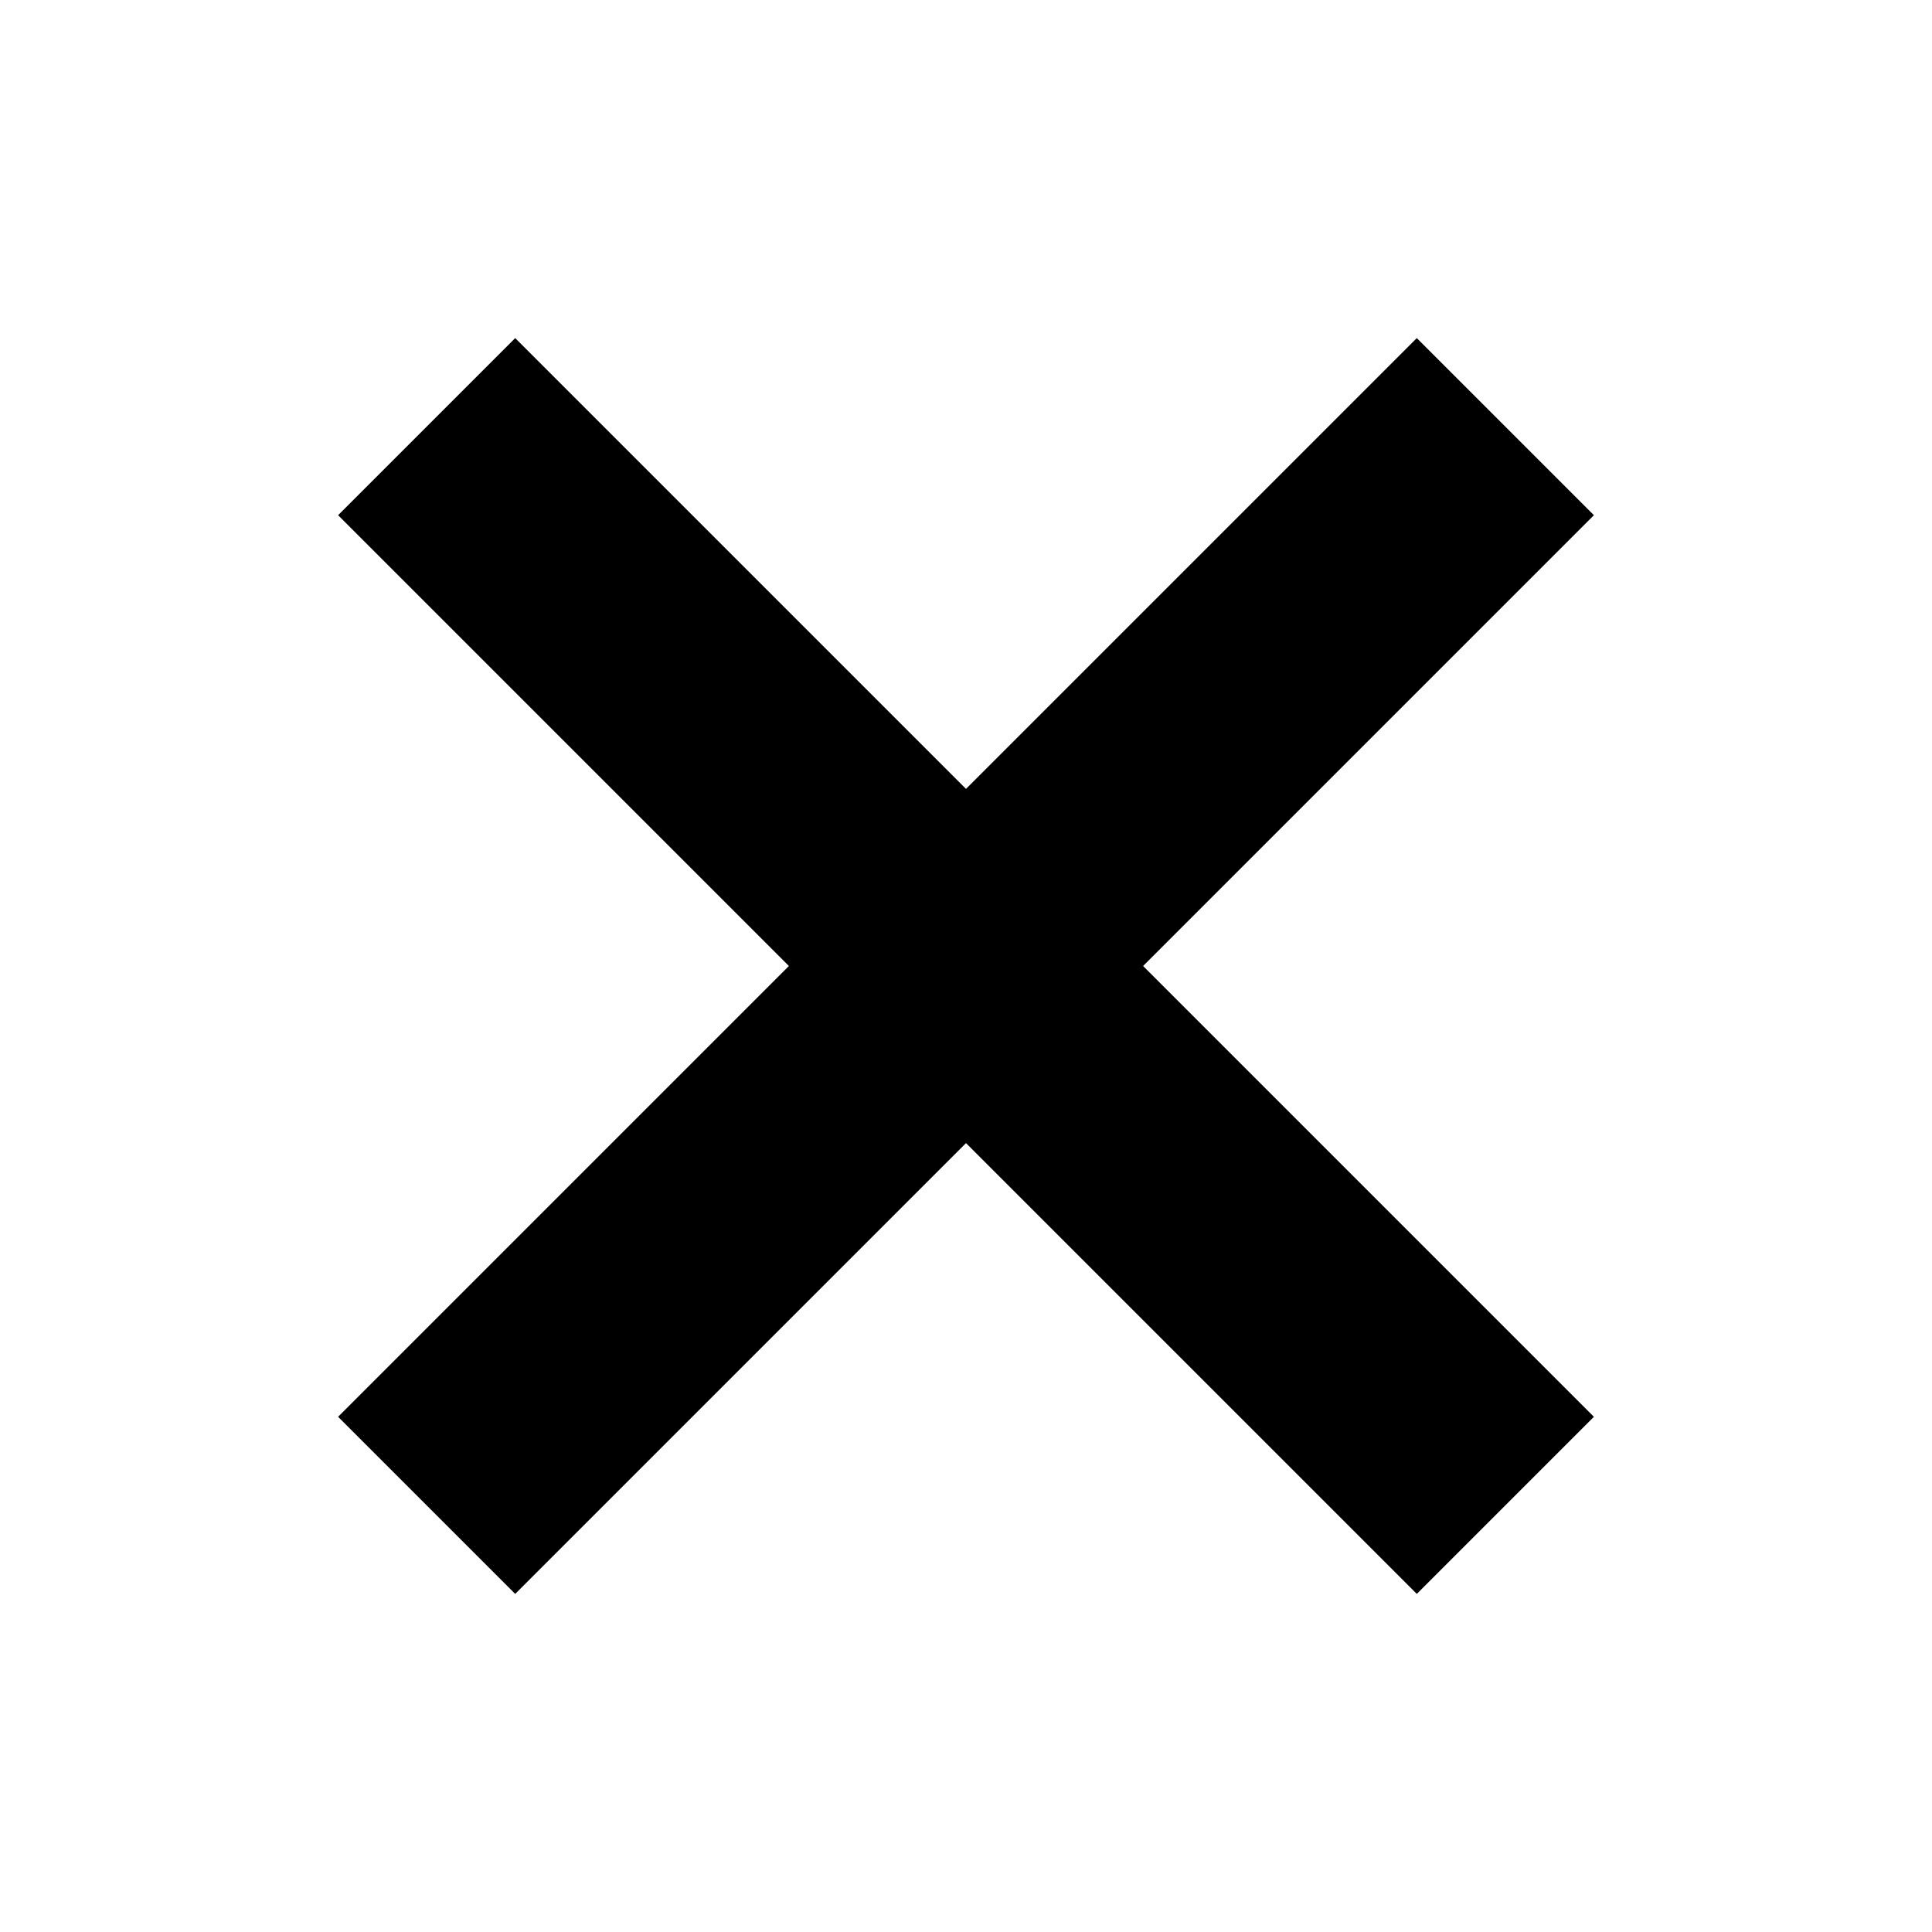
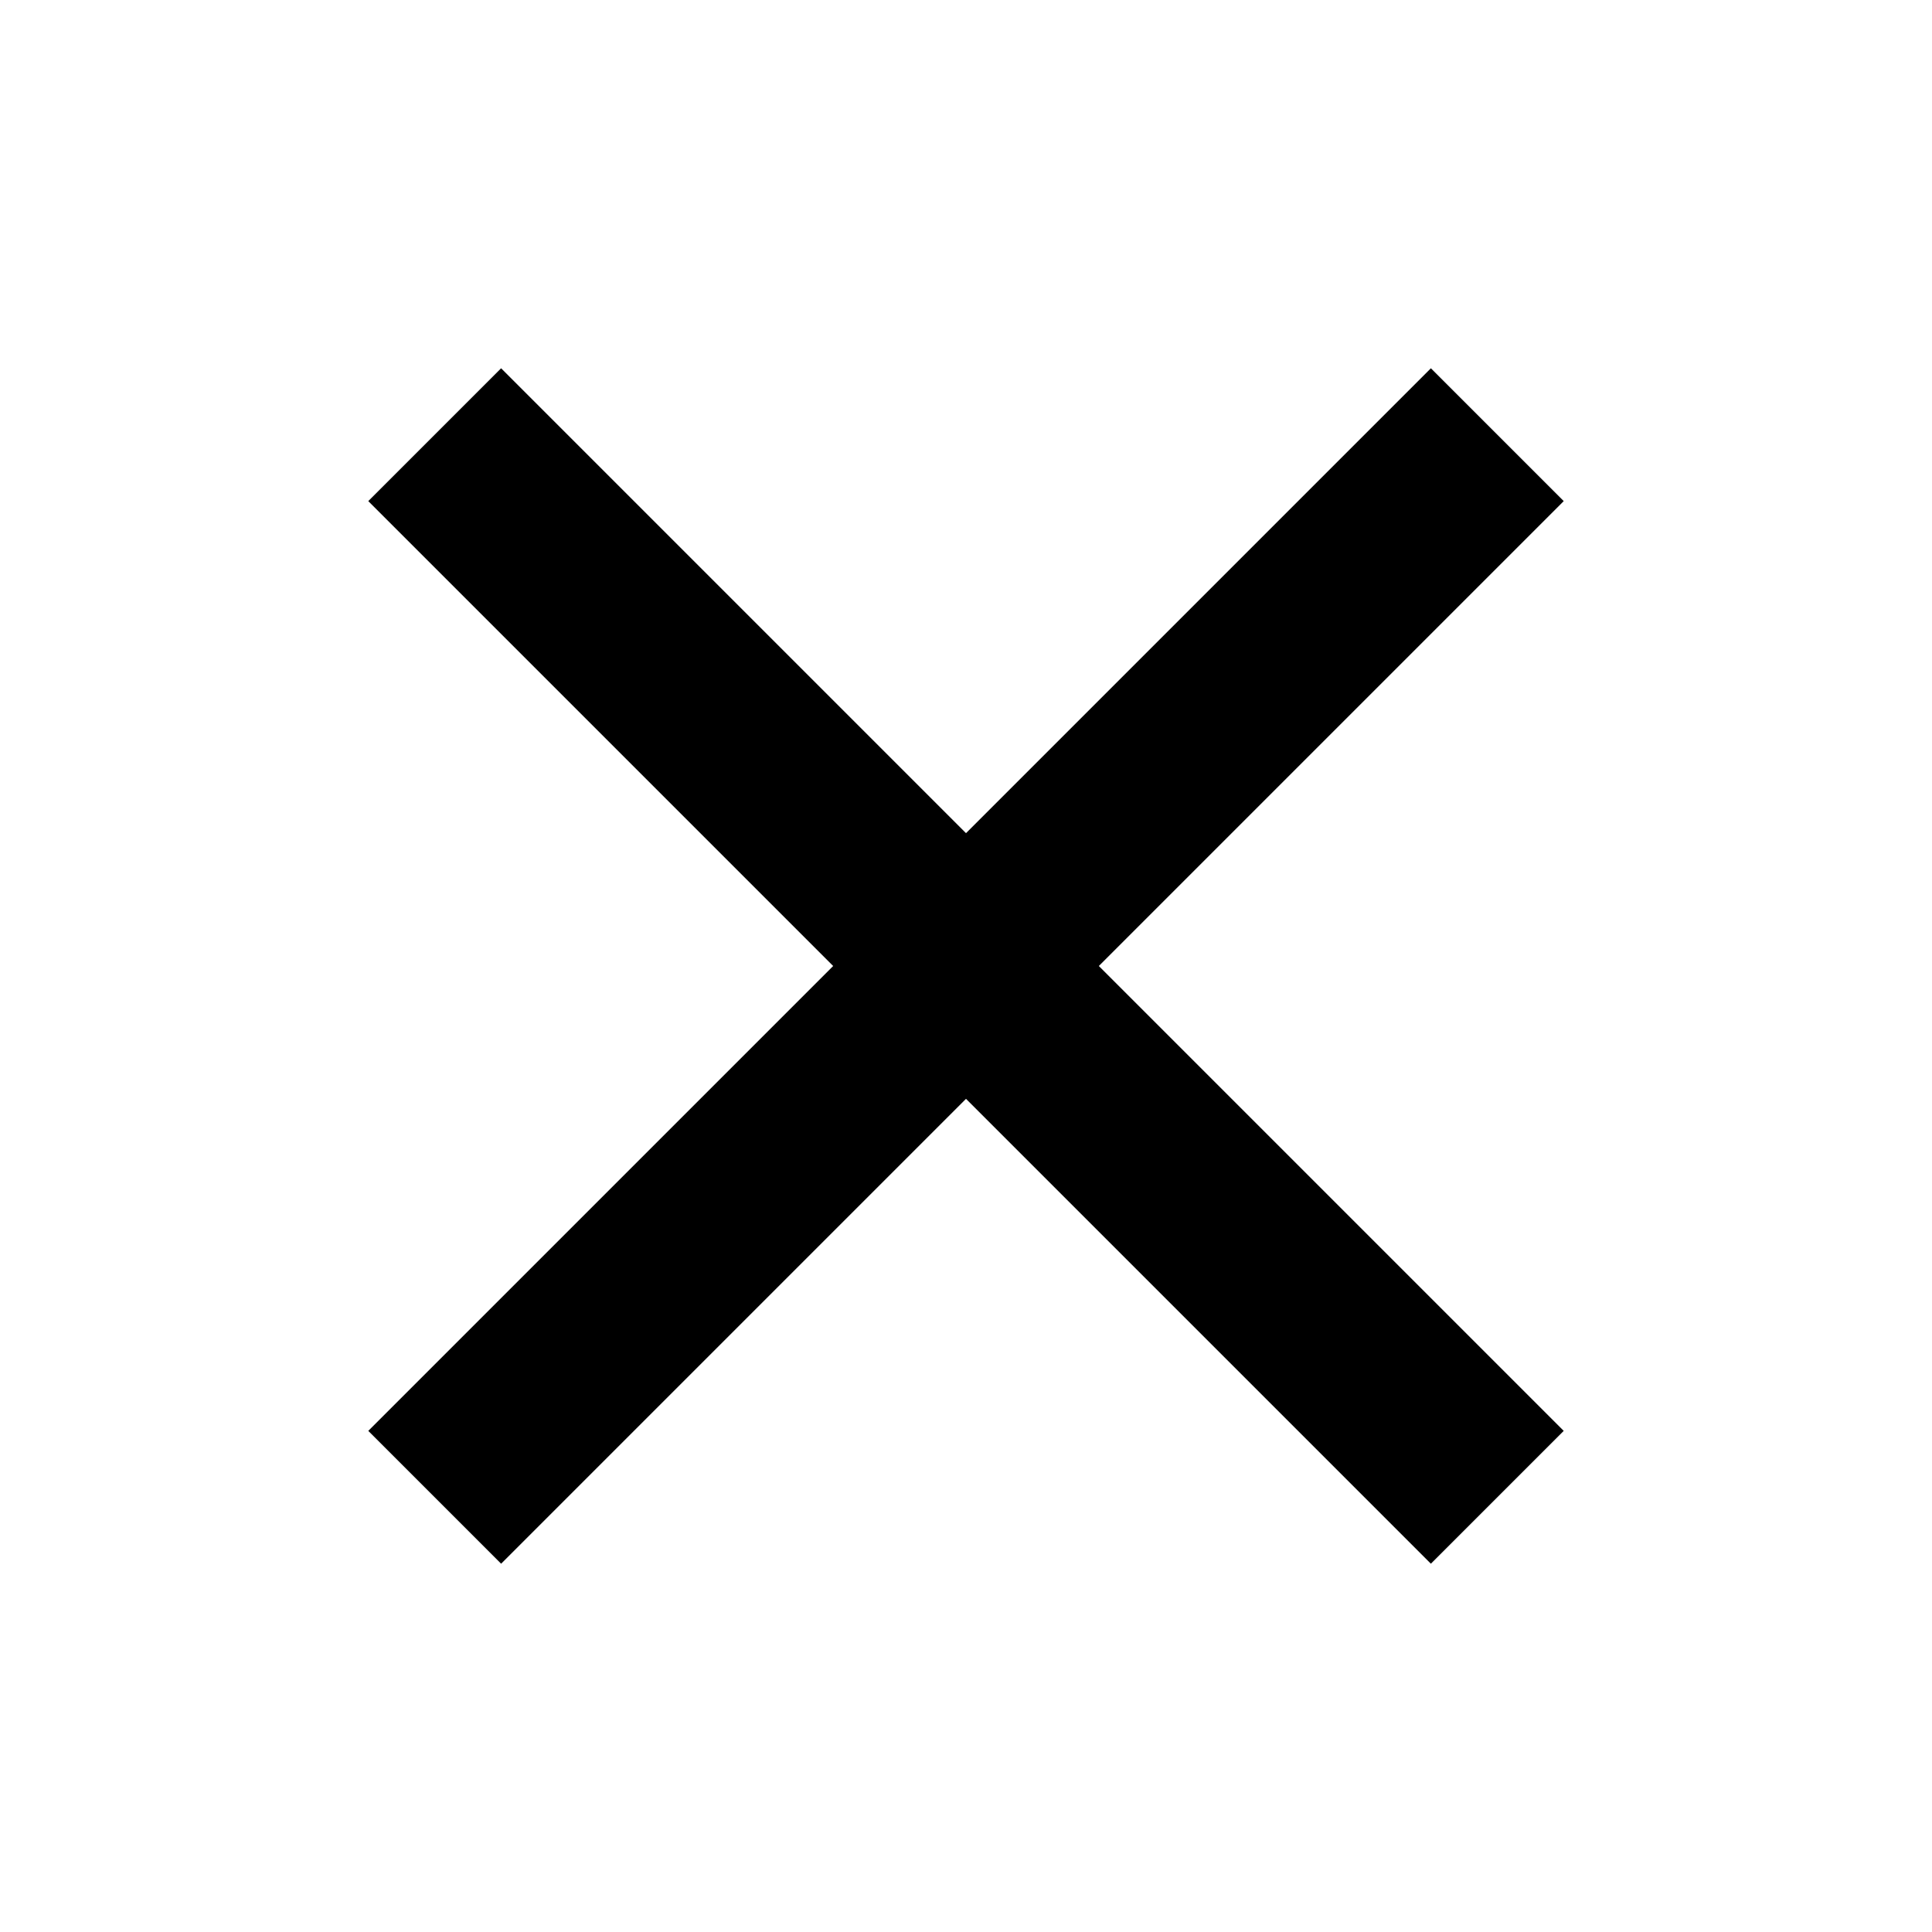
<svg xmlns="http://www.w3.org/2000/svg" height="24" viewBox="0 -960 960 960" width="24">
-   <path fill="currentColor" d="m256-168-88-88 224-224-224-224 88-88 224 224 224-224 88 88-224 224 224 224-88 88-224-224-224 224Z" />
+   <path fill="currentColor" d="m249-183-66-66 231-231-231-231 66-66 231 231 231-231 66 66-231 231 231 231-66 66-231-231-231 231Z" />
</svg>
